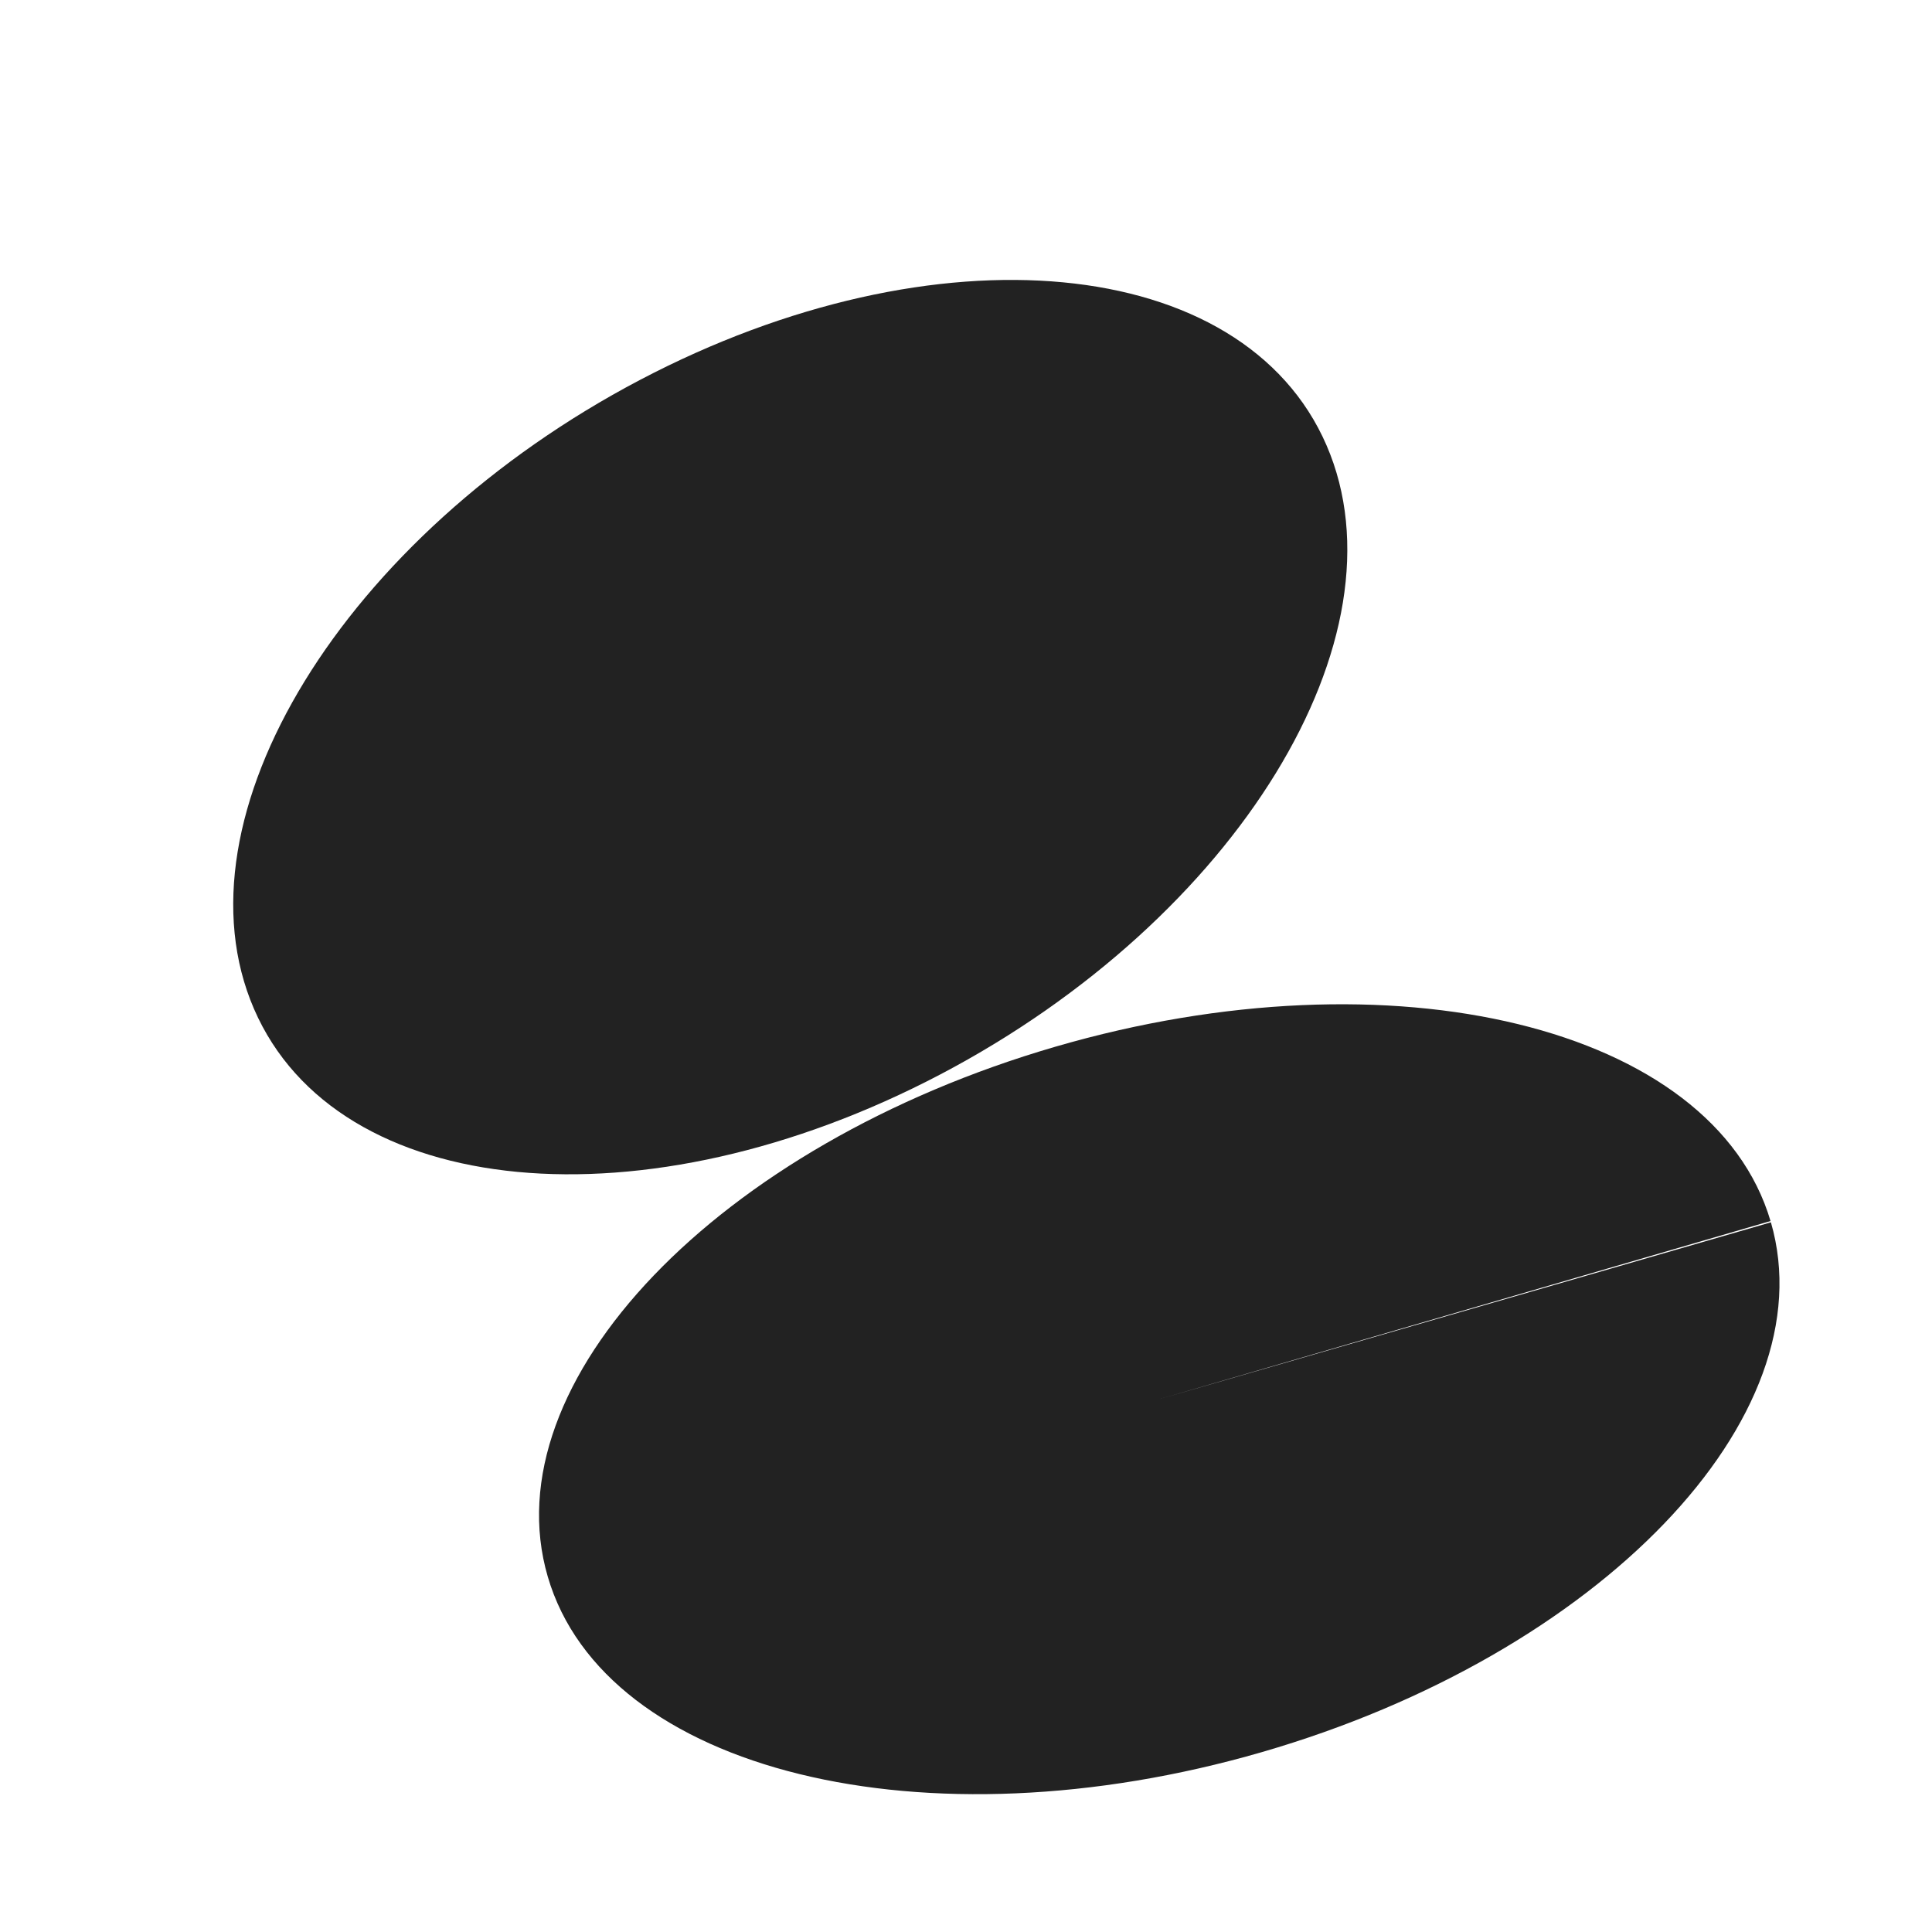
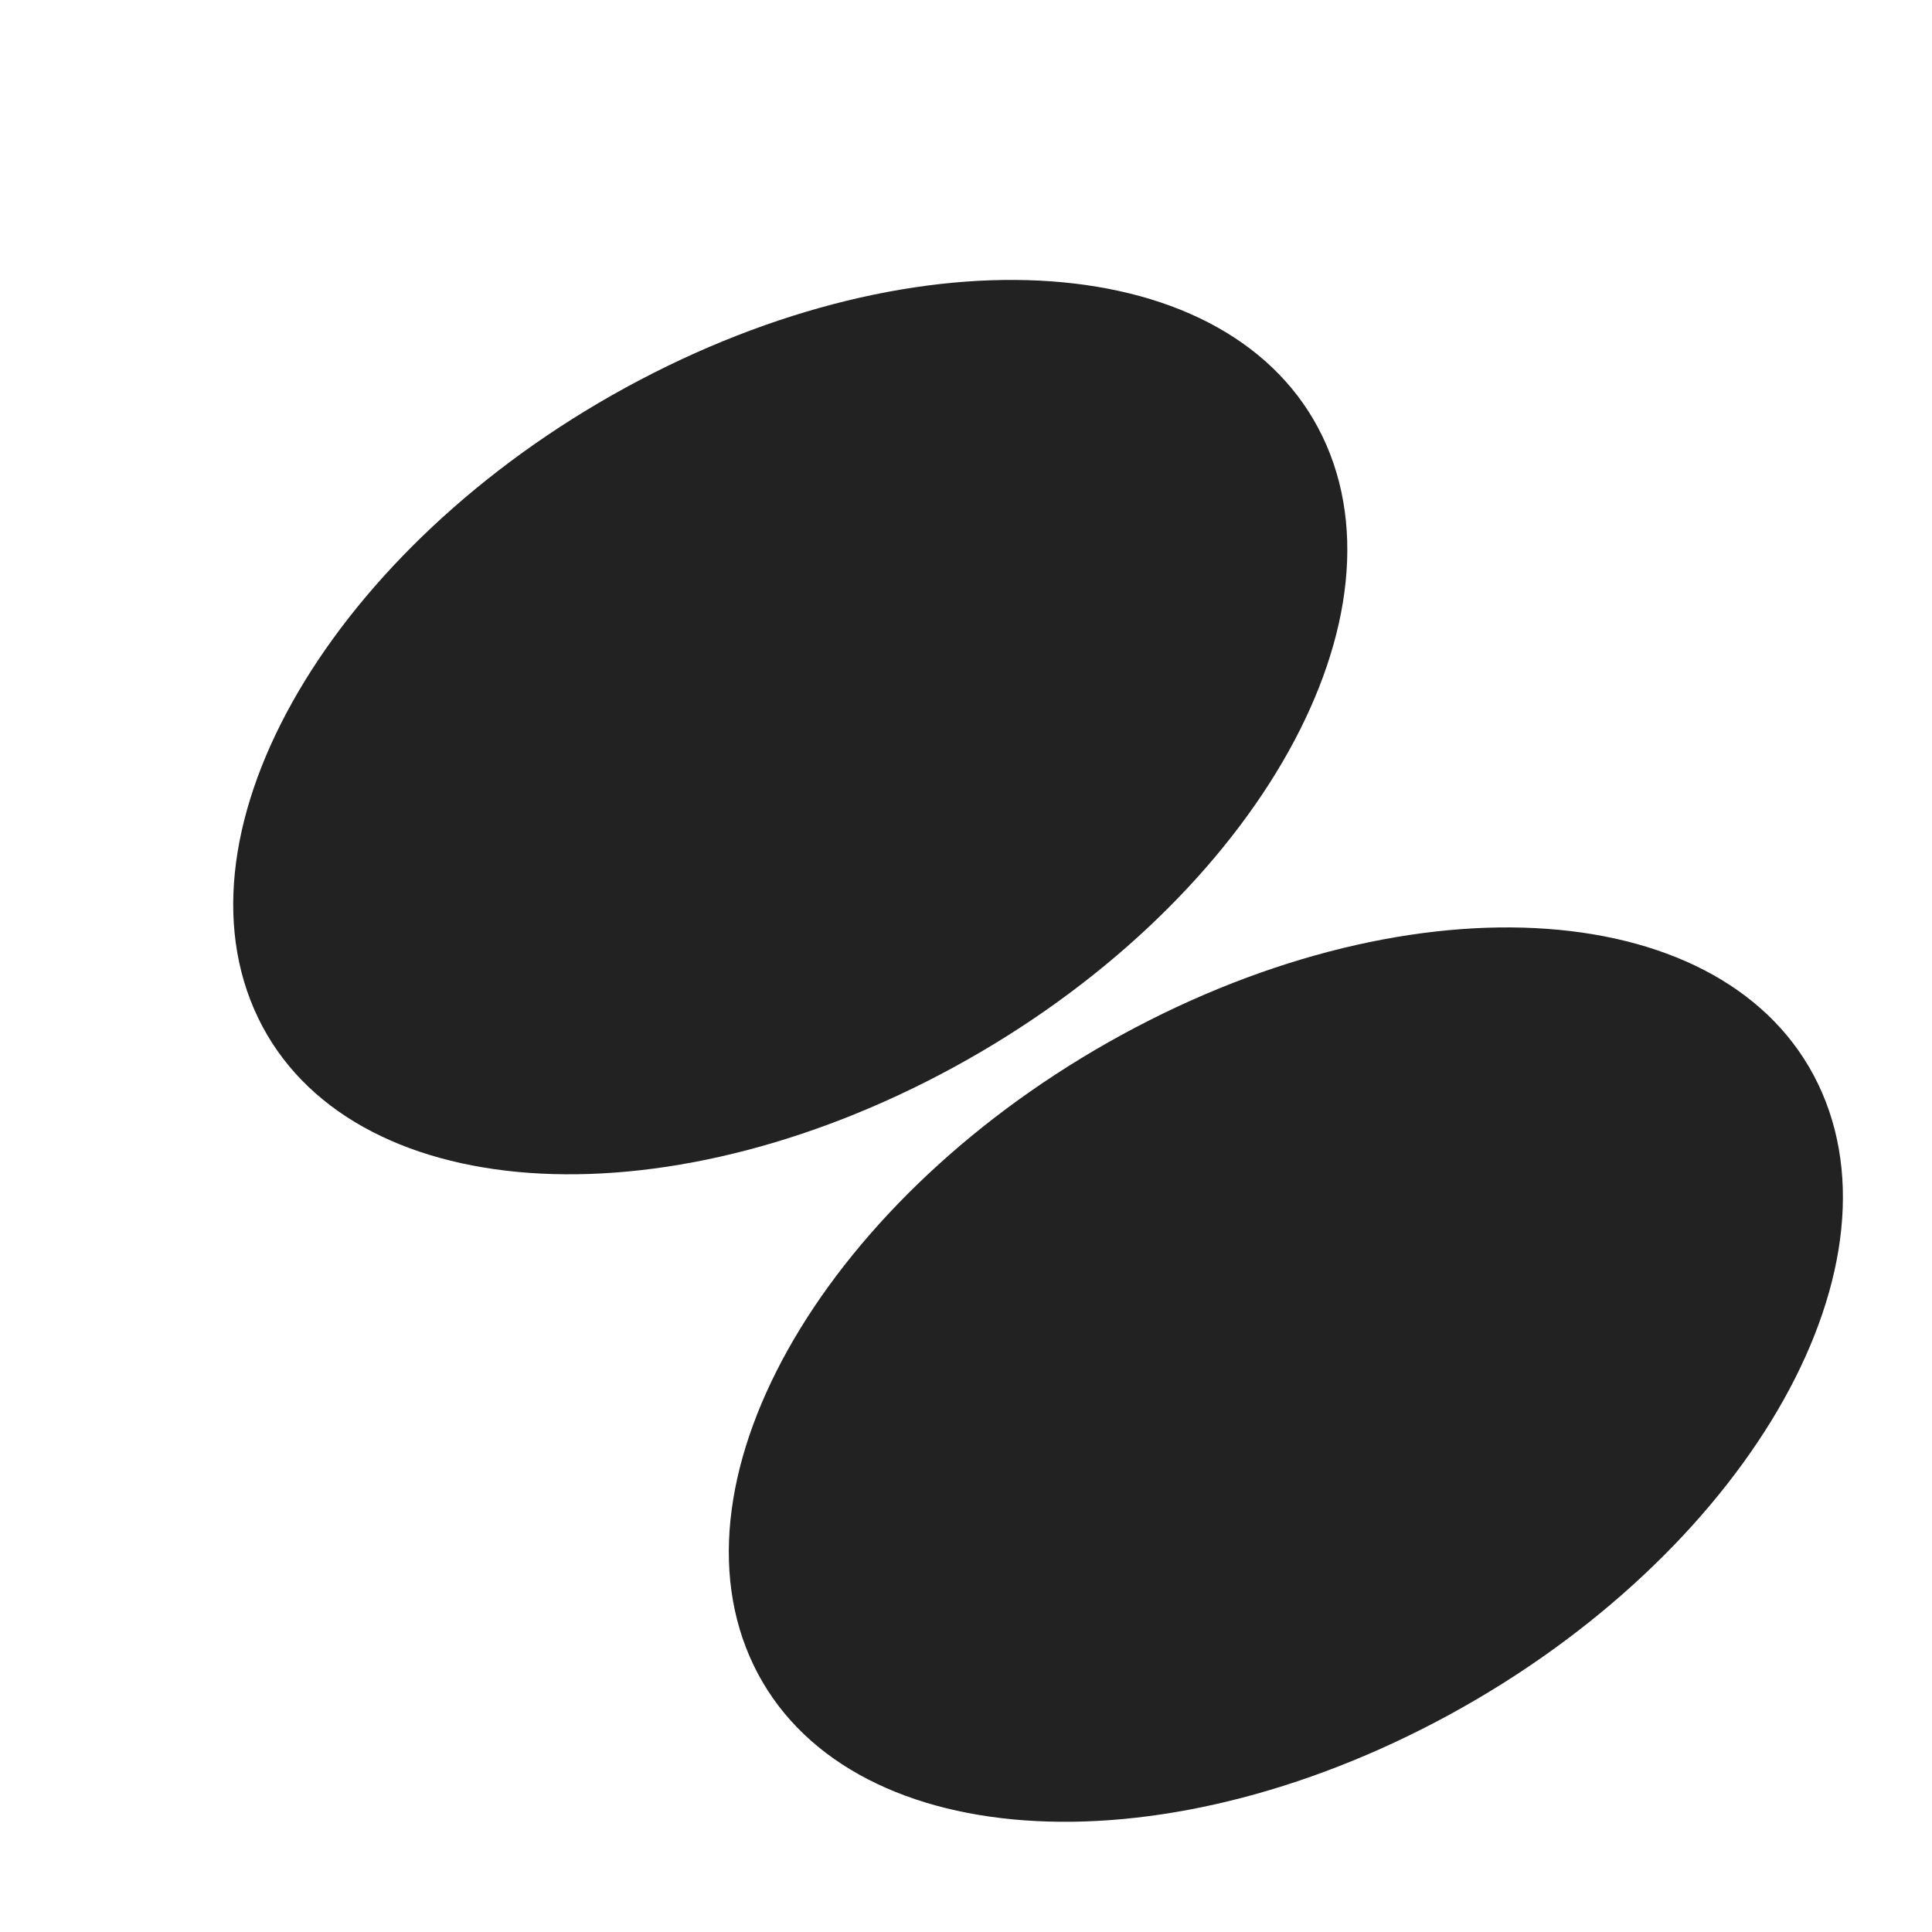
<svg xmlns="http://www.w3.org/2000/svg" width="16.0px" height="16.0px" viewBox="0 0 16.0 16.0" version="1.1" id="SVGRoot">
  <defs id="defs1825" />
  <g id="layer1">
-     <ellipse style="fill:#222222;fill-opacity:1;stroke-width:1.197" id="path2790" ry="3.133" rx="5.017" cy="8.399" cx="3.623" transform="matrix(0.8851675,-0.4652724,0.3973934,0.9176483,0,0)" />
-     <path style="fill:#222222;fill-opacity:1" id="path4873" d="M 11.277,13.798 A 5.273,3.043 0 0 1 6.009,16.842 5.273,3.043 0 0 1 0.731,13.804 5.273,3.043 0 0 1 5.989,10.755 5.273,3.043 0 0 1 11.277,13.787 l -5.273,0.011 z" transform="rotate(-16.12699)" />
+     <ellipse style="fill:#222222" id="path2790" ry="3.133" rx="5.017" cy="8.399" cx="3.623" transform="matrix(0.8851675,-0.4652724,0.3973934,0.9176483,0,0)" />
+     <ellipse style="fill:#222222" id="path2790-3" ry="3.133" rx="5.017" cy="15.074" cx="5.263" transform="matrix(0.8851675,-0.4652724,0.3973934,0.9176483,0,0)" />
  </g>
</svg>
